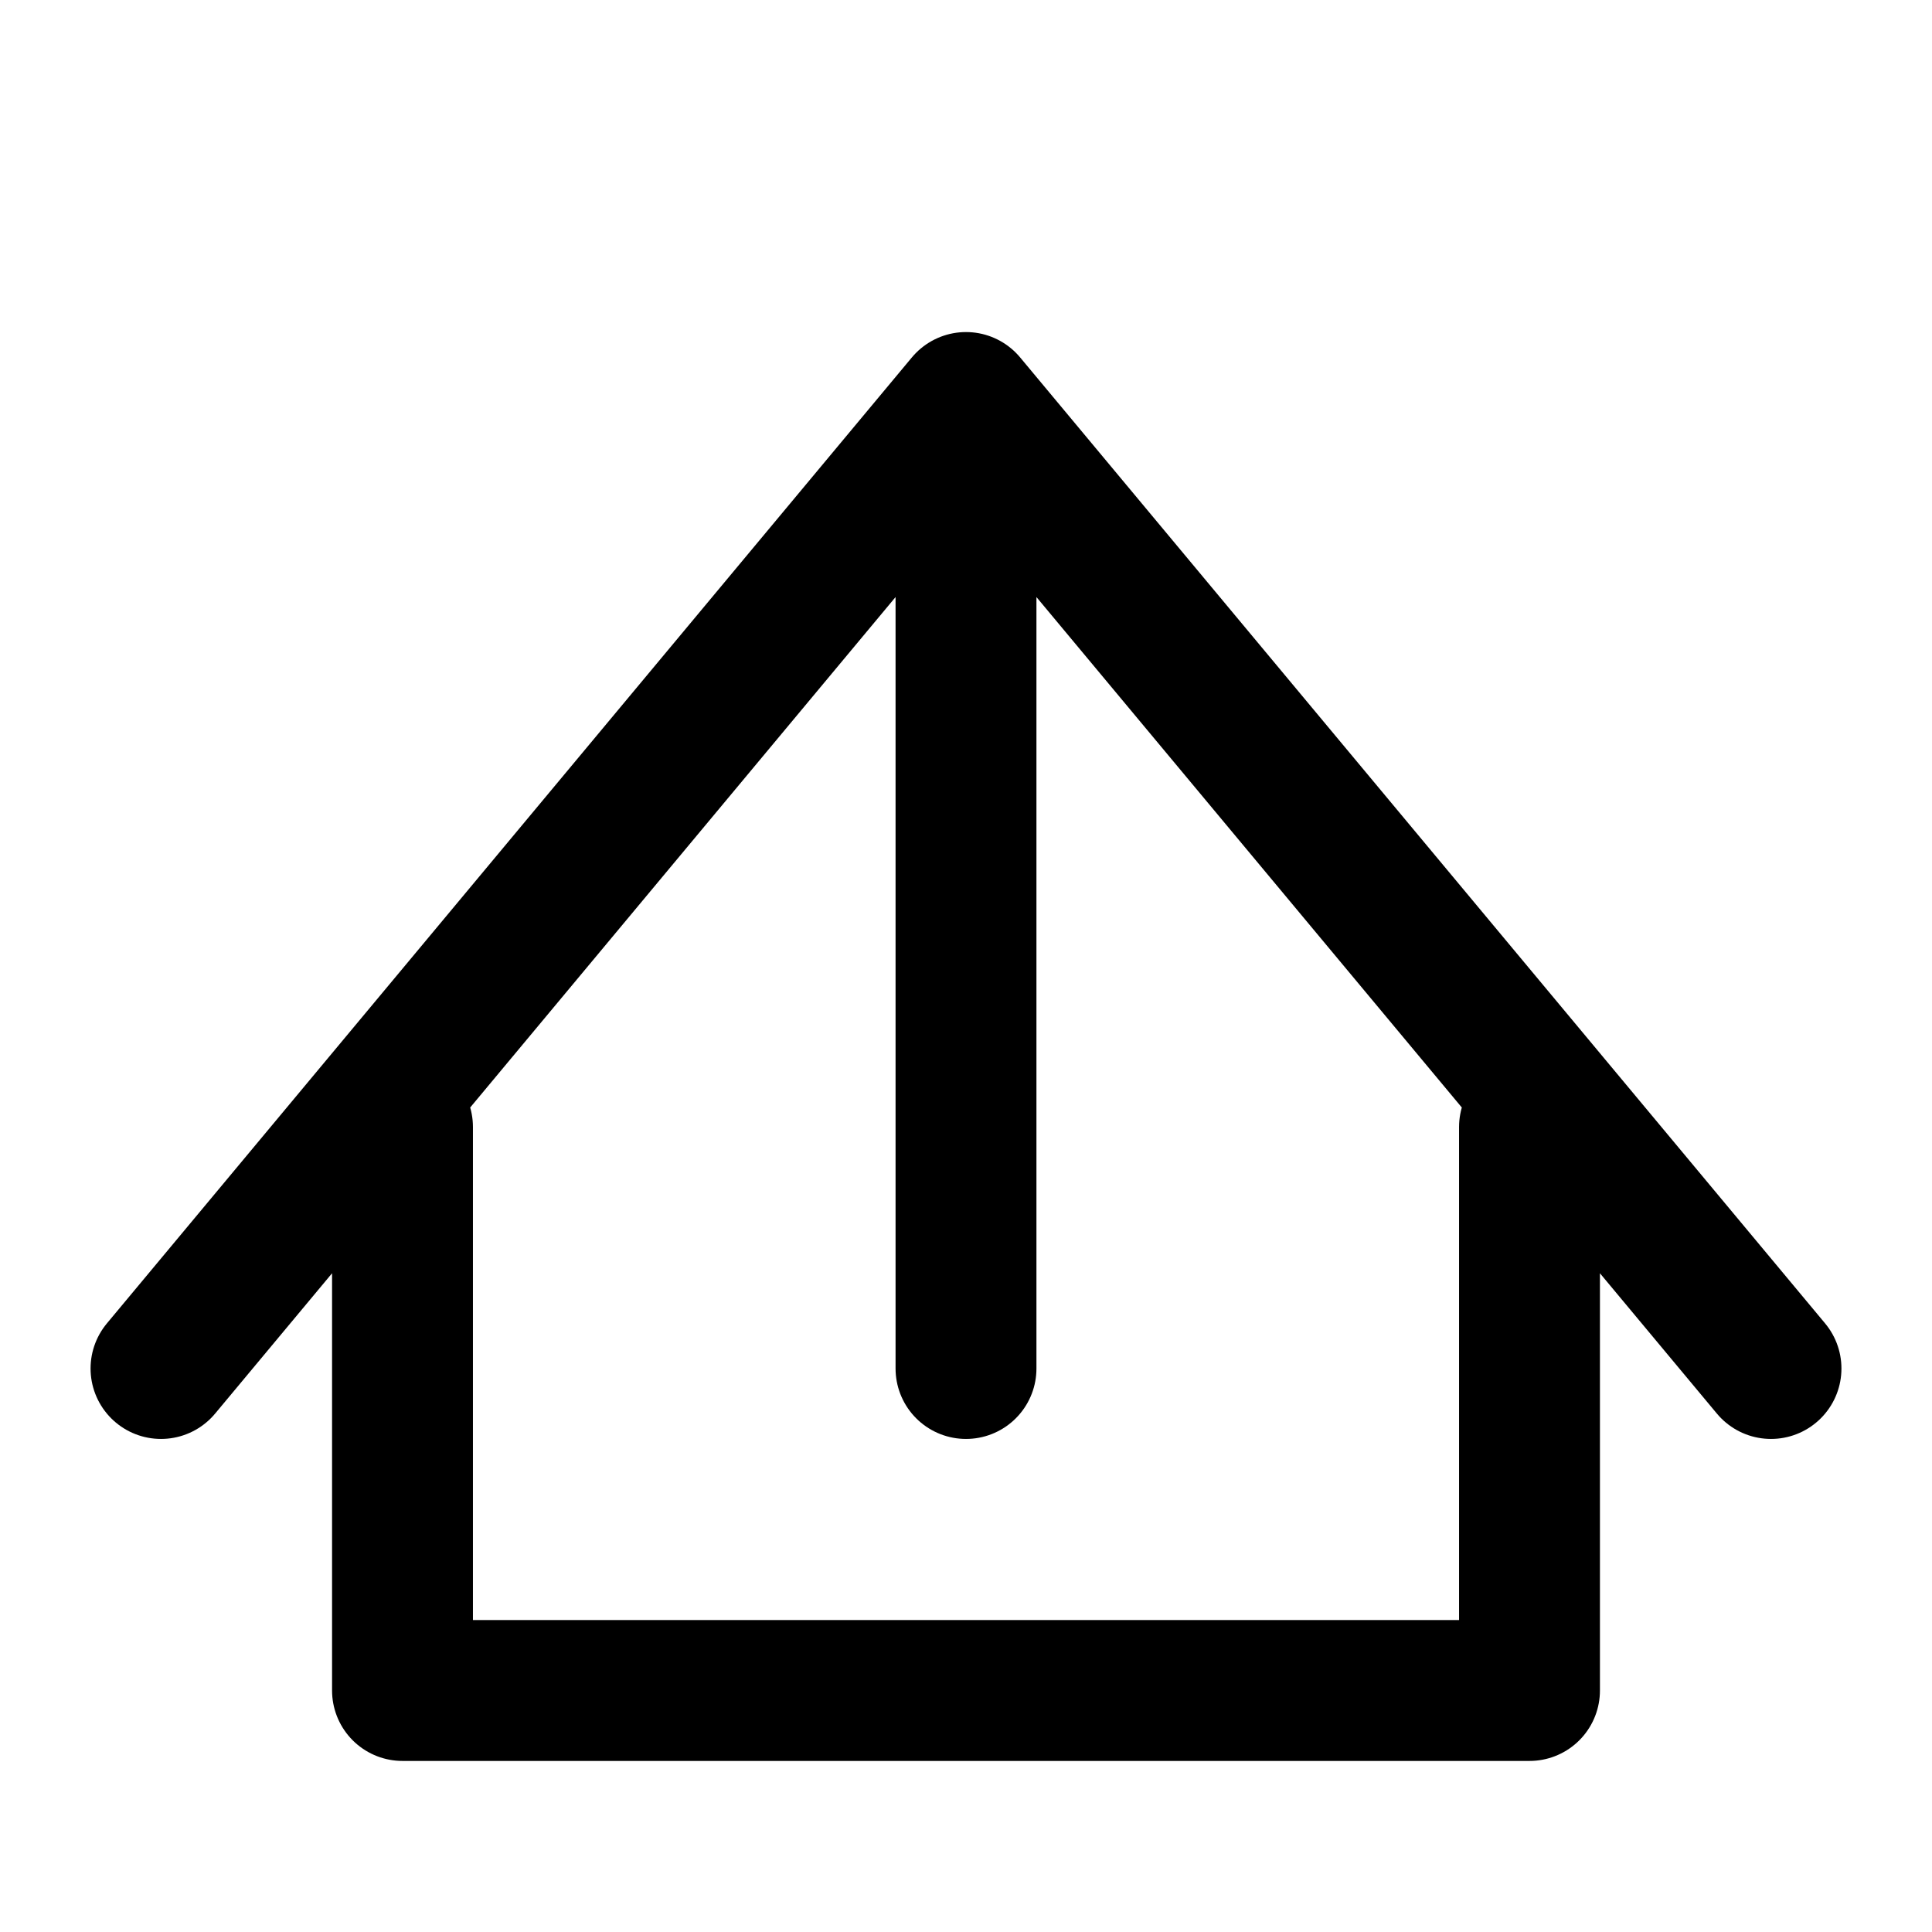
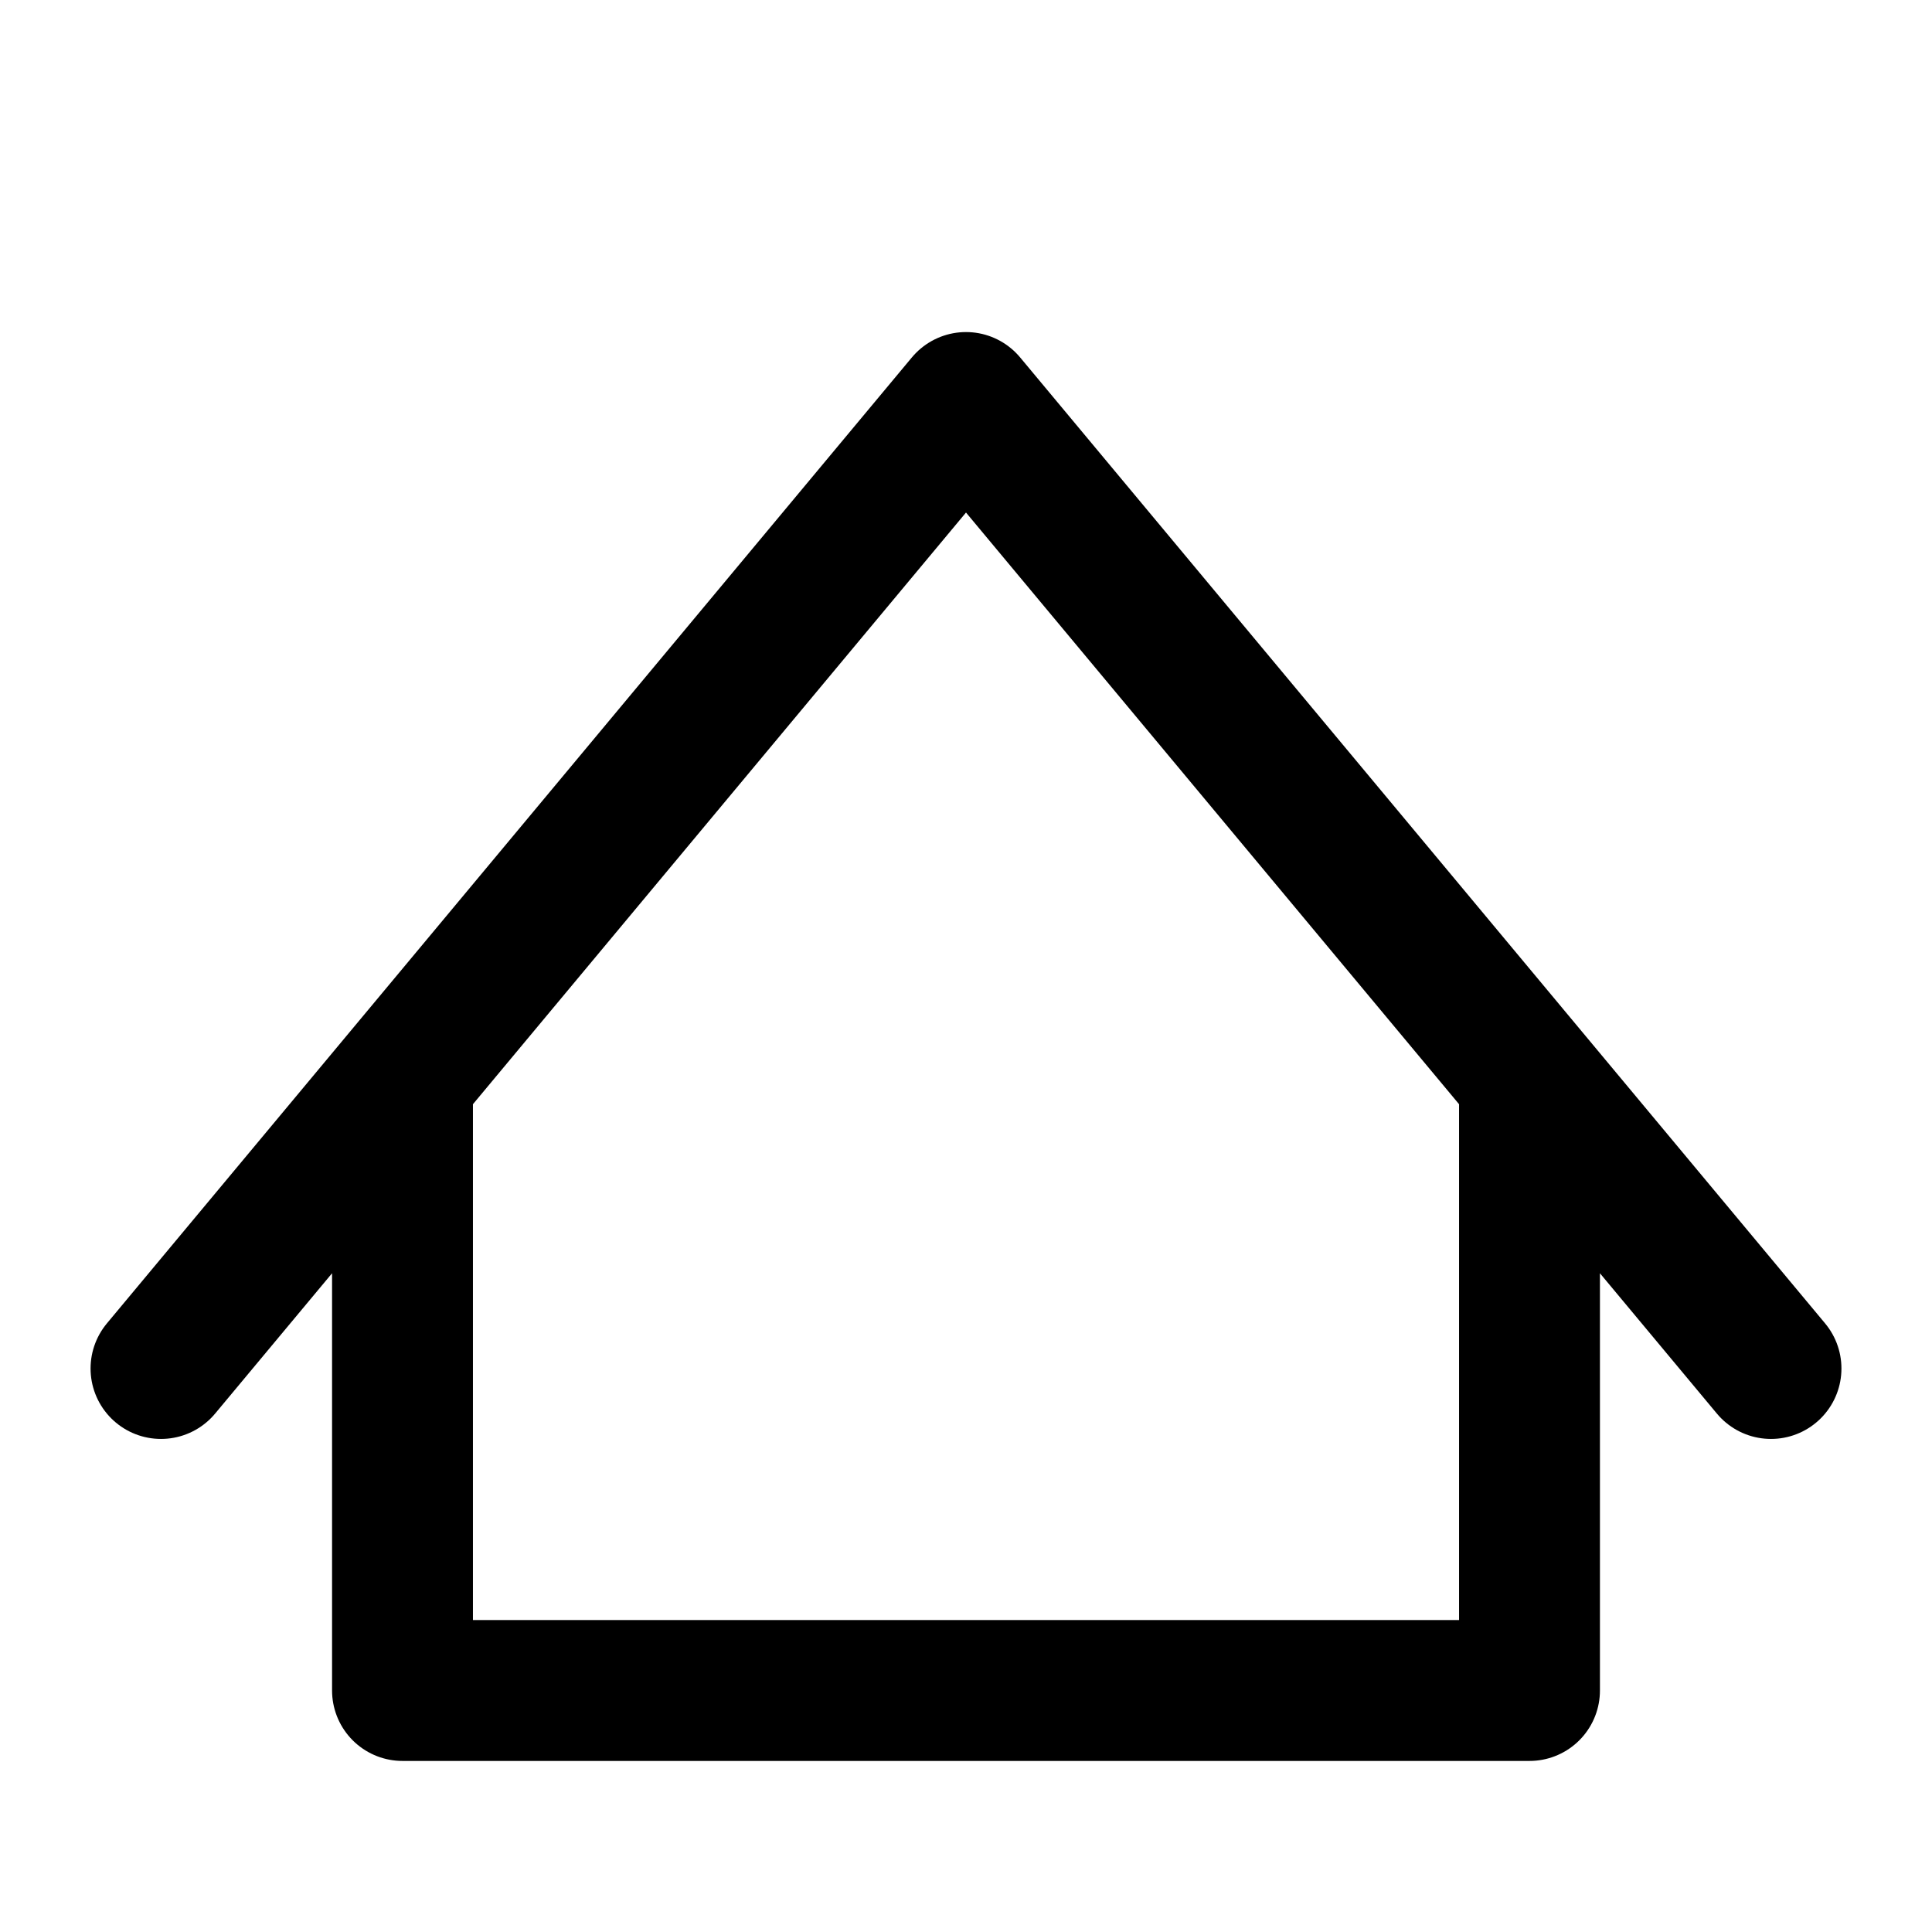
<svg xmlns="http://www.w3.org/2000/svg" viewBox="0 0 24 24" width="24" height="24" fill="none" stroke="currentColor" stroke-width="1.75" stroke-linecap="round" stroke-linejoin="round">
-   <path d="M2 17 12 5l10 12 M5 14v7h14v-7 M12 5v12" />
+   <path d="M2 17 12 5l10 12 M5 13.4V21h14v-7.6" />
</svg>
